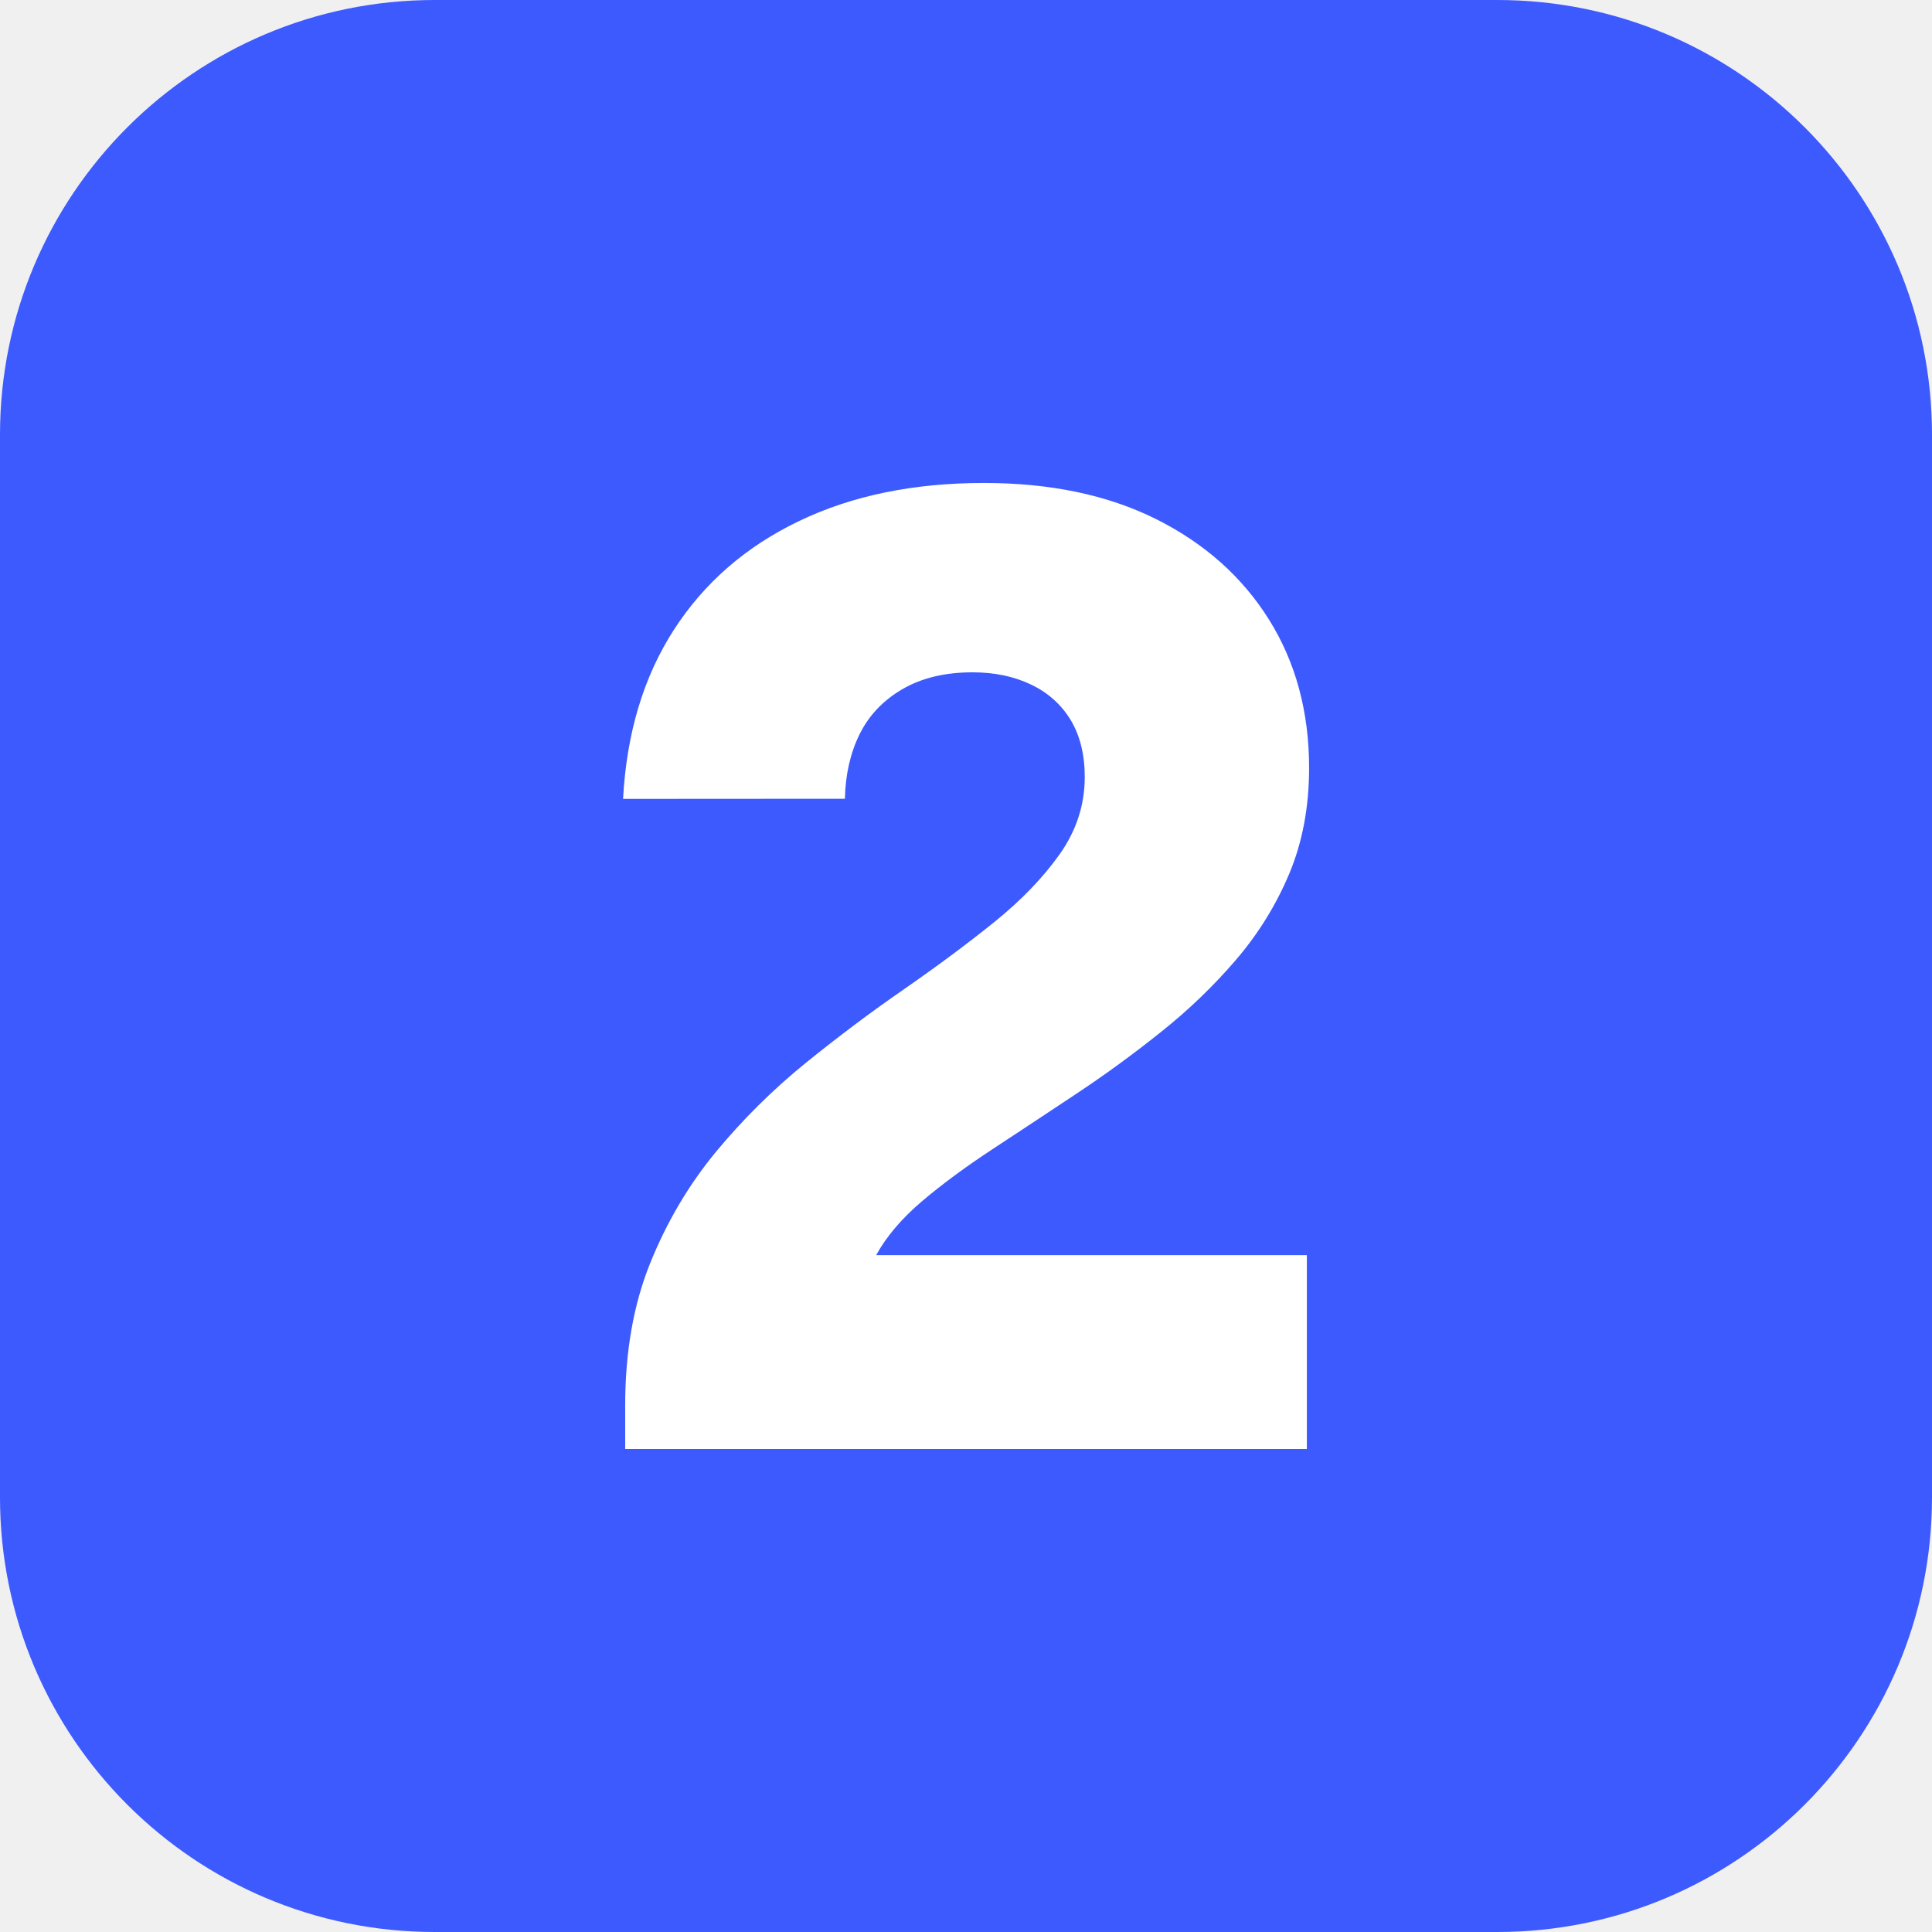
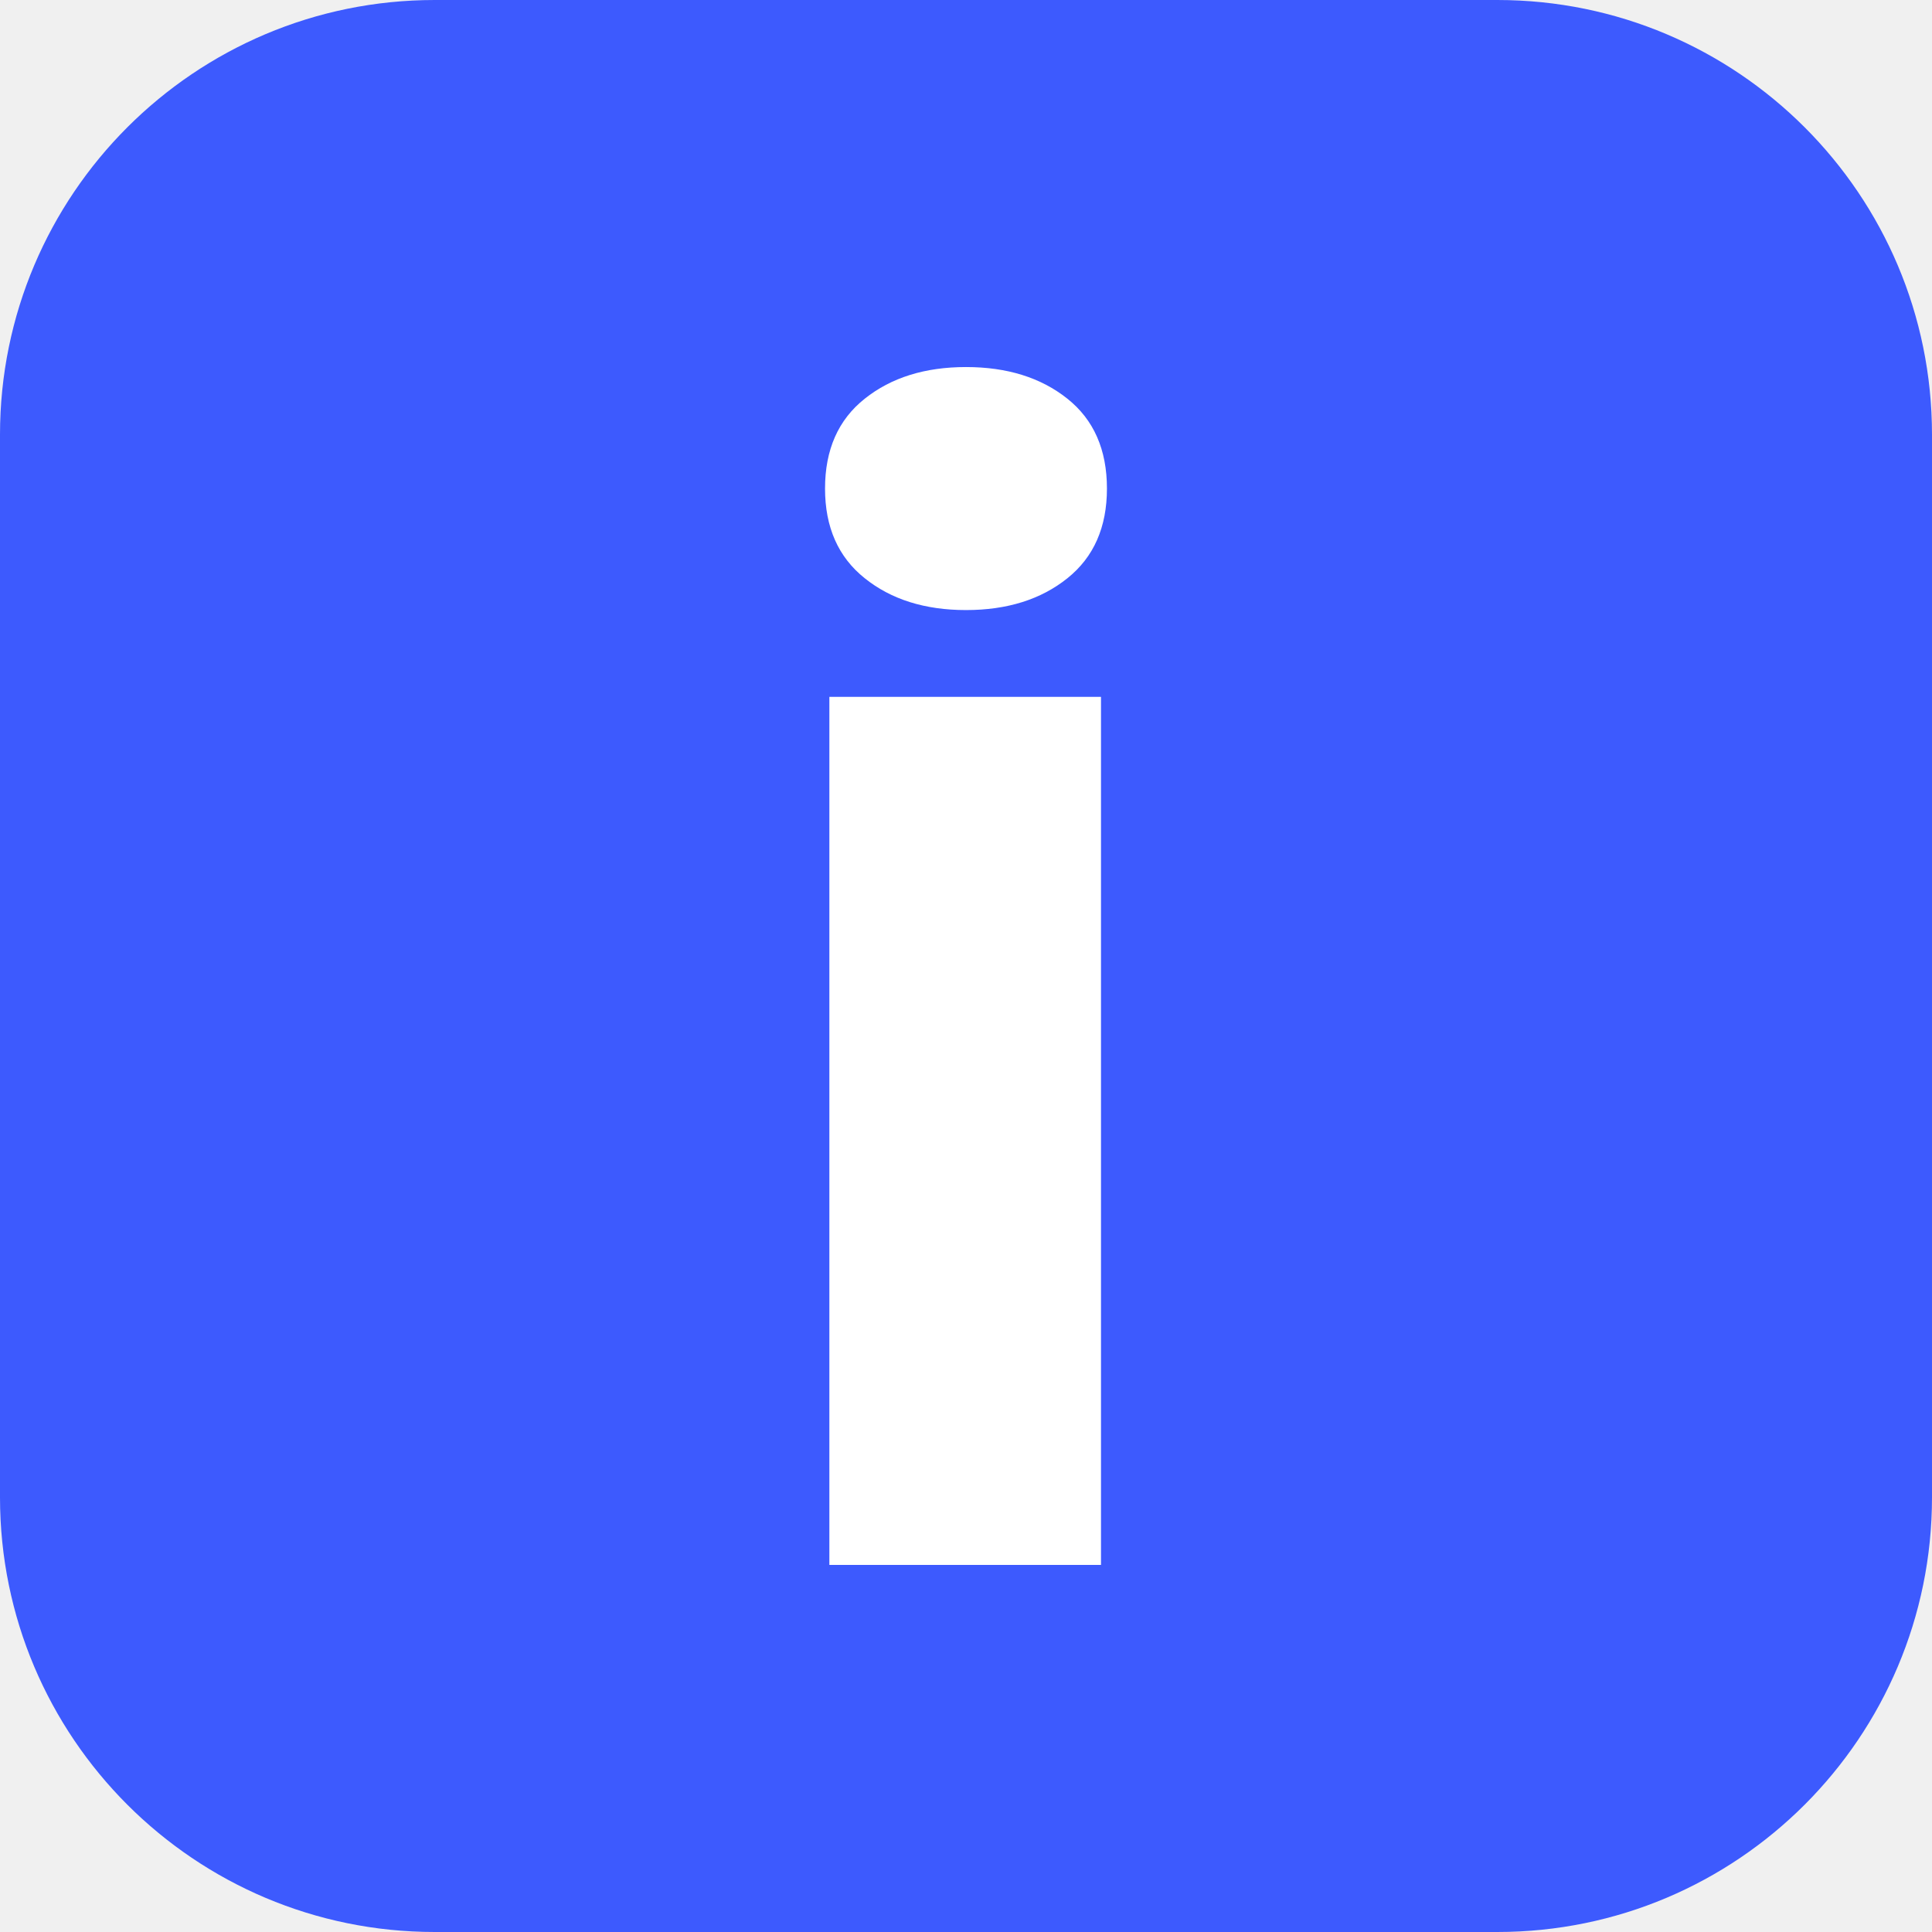
- <svg xmlns="http://www.w3.org/2000/svg" viewBox="0 0 1000 1000" width="1000" height="1000" role="img" aria-label="2Pay">
+ <svg xmlns="http://www.w3.org/2000/svg" viewBox="0 0 1000 1000" width="1000" height="1000" role="img" aria-label="iPago">
  <rect width="1000" height="1000" rx="225.0" fill="#3d5afe" />
-   <g transform="translate(302.4 750.0) scale(0.6859 -0.6859)">
-     <path d="M30.9 0.0V32.9Q30.9 93.4 49.7 140.1Q68.6 186.9 99.2 224.0Q129.9 261.1 167.1 291.3Q204.3 321.4 241.5 347.1Q278.7 372.9 309.4 397.6Q340.0 422.3 358.9 449.0Q377.7 475.7 377.7 507.1Q377.7 532.4 367.1 550.1Q356.4 567.7 337.1 576.9Q317.9 586.1 293.0 586.1Q261.9 586.1 240.1 573.4Q218.3 560.7 207.8 539.4Q197.3 518.1 196.7 490.7L29.3 490.6Q33.3 564.9 67.6 618.1Q101.9 671.3 161.8 700.1Q221.7 729.0 301.6 729.0Q377.0 729.0 431.8 701.6Q486.6 674.1 516.8 625.8Q547.0 577.4 547.0 514.0Q547.0 470.0 532.1 434.3Q517.1 398.6 491.7 369.0Q466.3 339.4 435.1 314.6Q404.0 289.7 371.1 267.9Q338.3 246.1 308.0 226.2Q277.7 206.3 254.8 186.9Q231.9 167.4 220.3 146.3H545.3V0.0Z" fill="#ffffff" />
+   <g transform="translate(380.7 810.0) scale(0.8319 -0.8319)">
+     <path d="M58.4 0.0V540.1H227.4V0.0ZM143.4 594.1Q105.1 594.1 80.4 613.9Q55.7 633.6 55.7 669.7Q55.7 706.0 80.4 725.6Q105.1 745.3 143.4 745.3Q181.8 745.3 206.5 725.6Q231.1 706.0 231.1 669.7Q231.1 633.6 206.5 613.9Q181.8 594.1 143.4 594.1Z" fill="#ffffff" />
  </g>
</svg>
